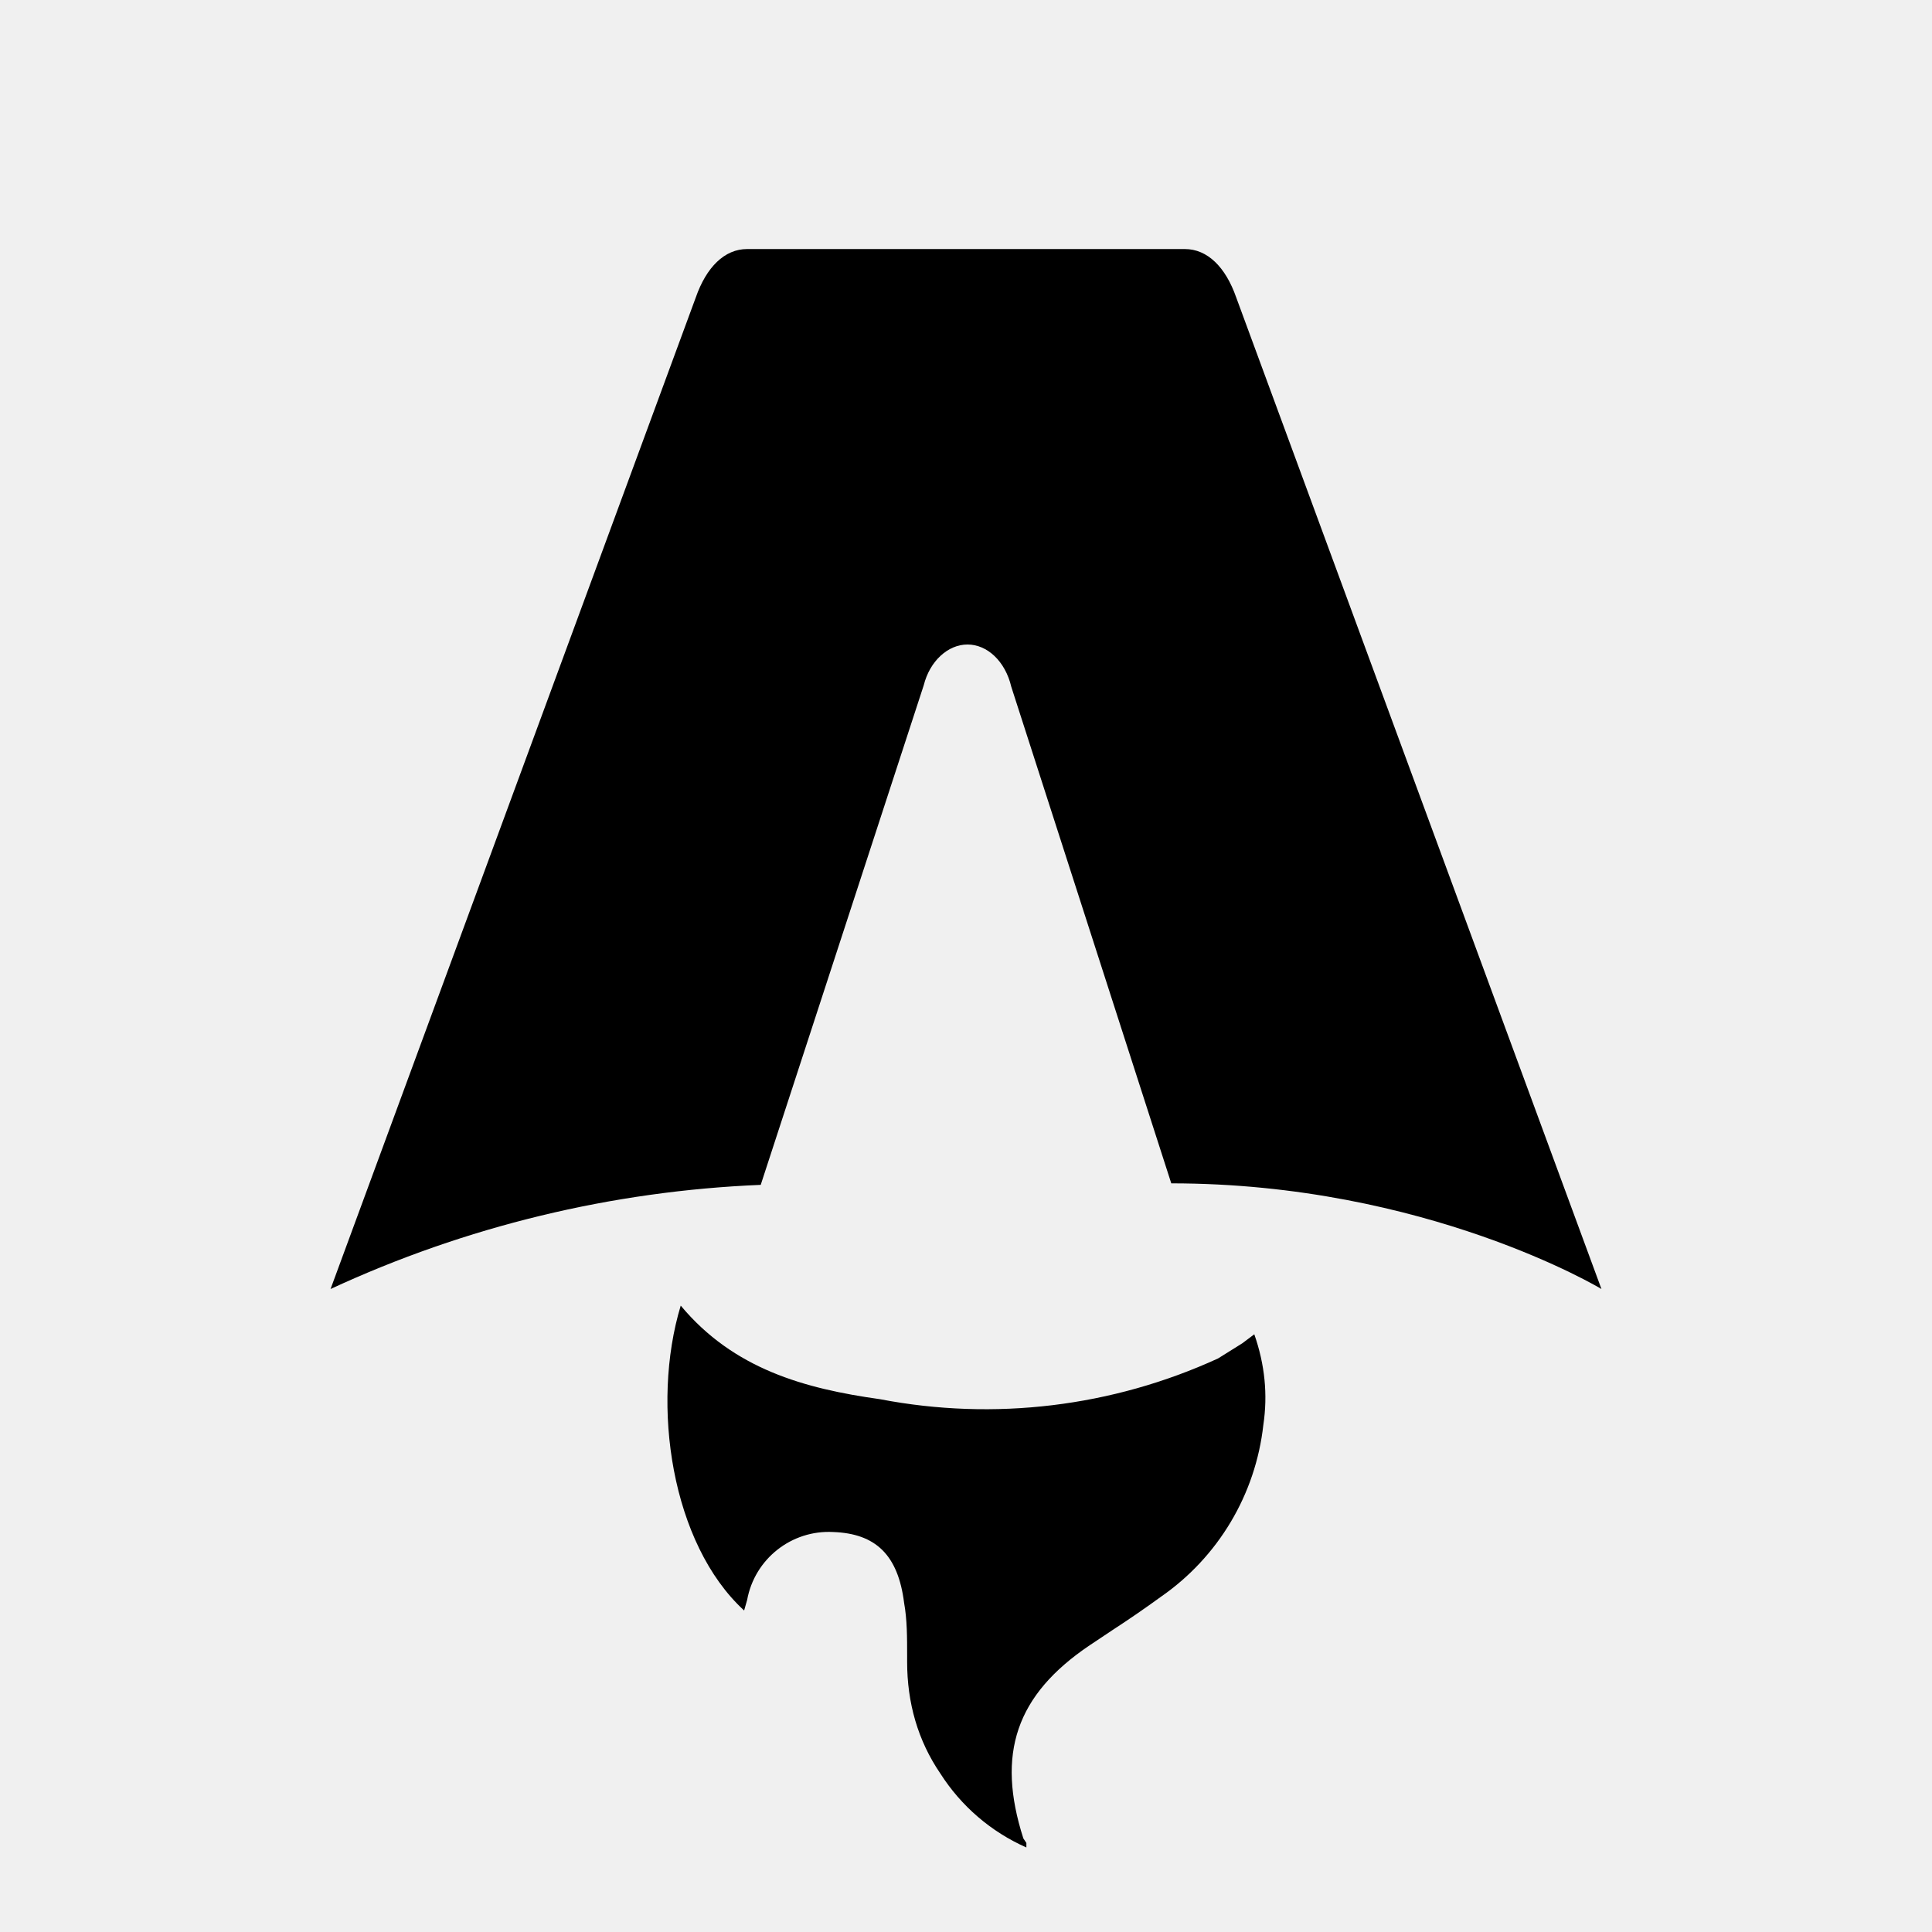
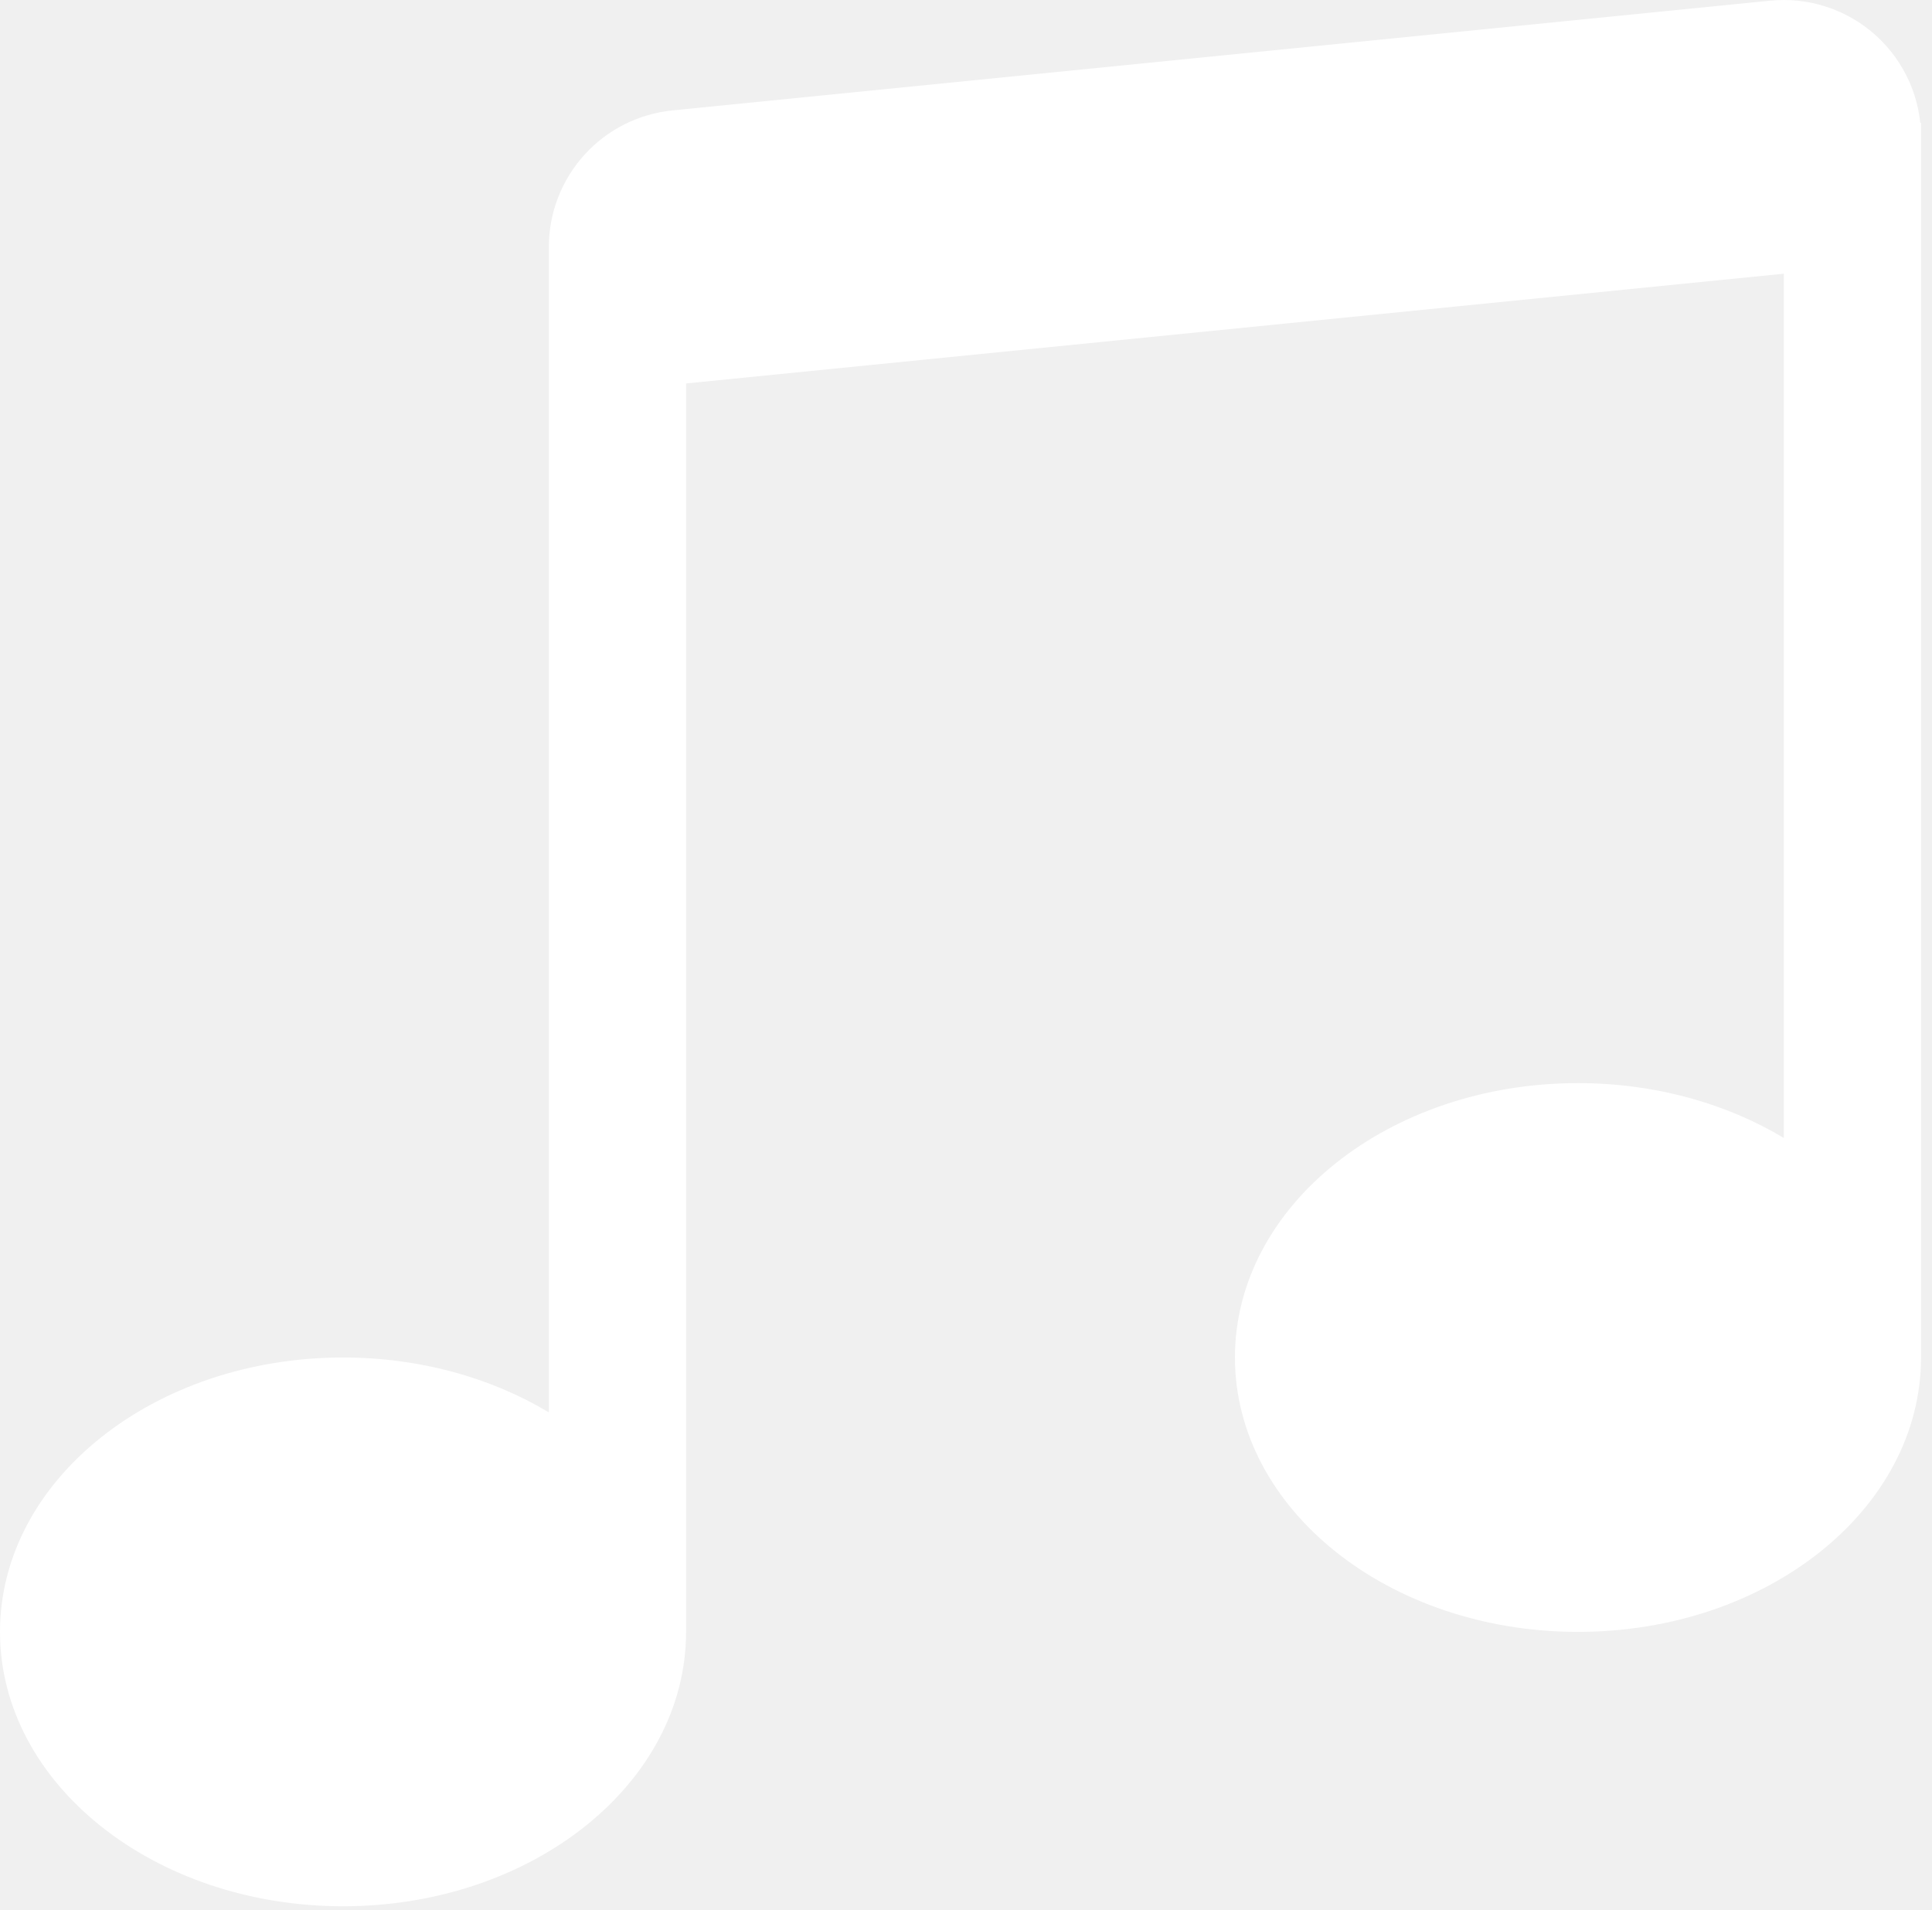
- <svg xmlns="http://www.w3.org/2000/svg" fill="none" viewBox="0 0 128 128">
-   <path d="M50.4 78.5a75.1 75.1 0 0 0-28.5 6.9l24.2-65.7c.7-2 1.9-3.2 3.4-3.2h29c1.5 0 2.7 1.2 3.4 3.2l24.2 65.7s-11.6-7-28.5-7L67 45.5c-.4-1.7-1.6-2.8-2.9-2.8-1.3 0-2.5 1.1-2.9 2.7L50.4 78.5Zm-1.1 28.2Zm-4.2-20.2c-2 6.6-.6 15.8 4.2 20.2a17.5 17.5 0 0 1 .2-.7 5.5 5.5 0 0 1 5.7-4.5c2.8.1 4.3 1.5 4.7 4.7.2 1.1.2 2.3.2 3.5v.4c0 2.7.7 5.2 2.2 7.4a13 13 0 0 0 5.7 4.9v-.3l-.2-.3c-1.8-5.6-.5-9.5 4.4-12.8l1.5-1a73 73 0 0 0 3.2-2.2 16 16 0 0 0 6.8-11.4c.3-2 .1-4-.6-6l-.8.6-1.6 1a37 37 0 0 1-22.4 2.7c-5-.7-9.7-2-13.2-6.2Z" />
-   <style>
-         path { fill: #000; }
-         @media (prefers-color-scheme: dark) {
-             path { fill: #FFF; }
-         }
-     </style>
+ <svg xmlns="http://www.w3.org/2000/svg" width="88" height="87" viewBox="0 0 88 87" fill="none">
+   <path fill-rule="evenodd" clip-rule="evenodd" d="M26.615 7.057C25.576 8.206 25 9.701 25 11.25V11.844V18.094V64.345C22.388 62.775 19.142 61.844 15.625 61.844C7 61.844 0 67.438 0 74.344C0 81.25 7 86.844 15.625 86.844C24.25 86.844 31.25 81.25 31.25 74.344V17.469L81.25 12.469V51.843C78.638 50.274 75.392 49.344 71.875 49.344C63.25 49.344 56.25 54.938 56.25 61.844C56.25 68.75 63.25 74.344 71.875 74.344C80.5 74.344 87.5 68.75 87.5 61.844V11.844V6.25C87.5 6.25 87.5 6.25 87.5 6.25V5.594H87.466C87.397 4.946 87.228 4.312 86.963 3.714C86.608 2.916 86.09 2.201 85.443 1.615C84.795 1.029 84.031 0.585 83.202 0.313C82.372 0.04 81.494 -0.056 80.625 0.031L30.625 5.031C29.083 5.186 27.654 5.908 26.615 7.057Z" fill="white" />
</svg>
